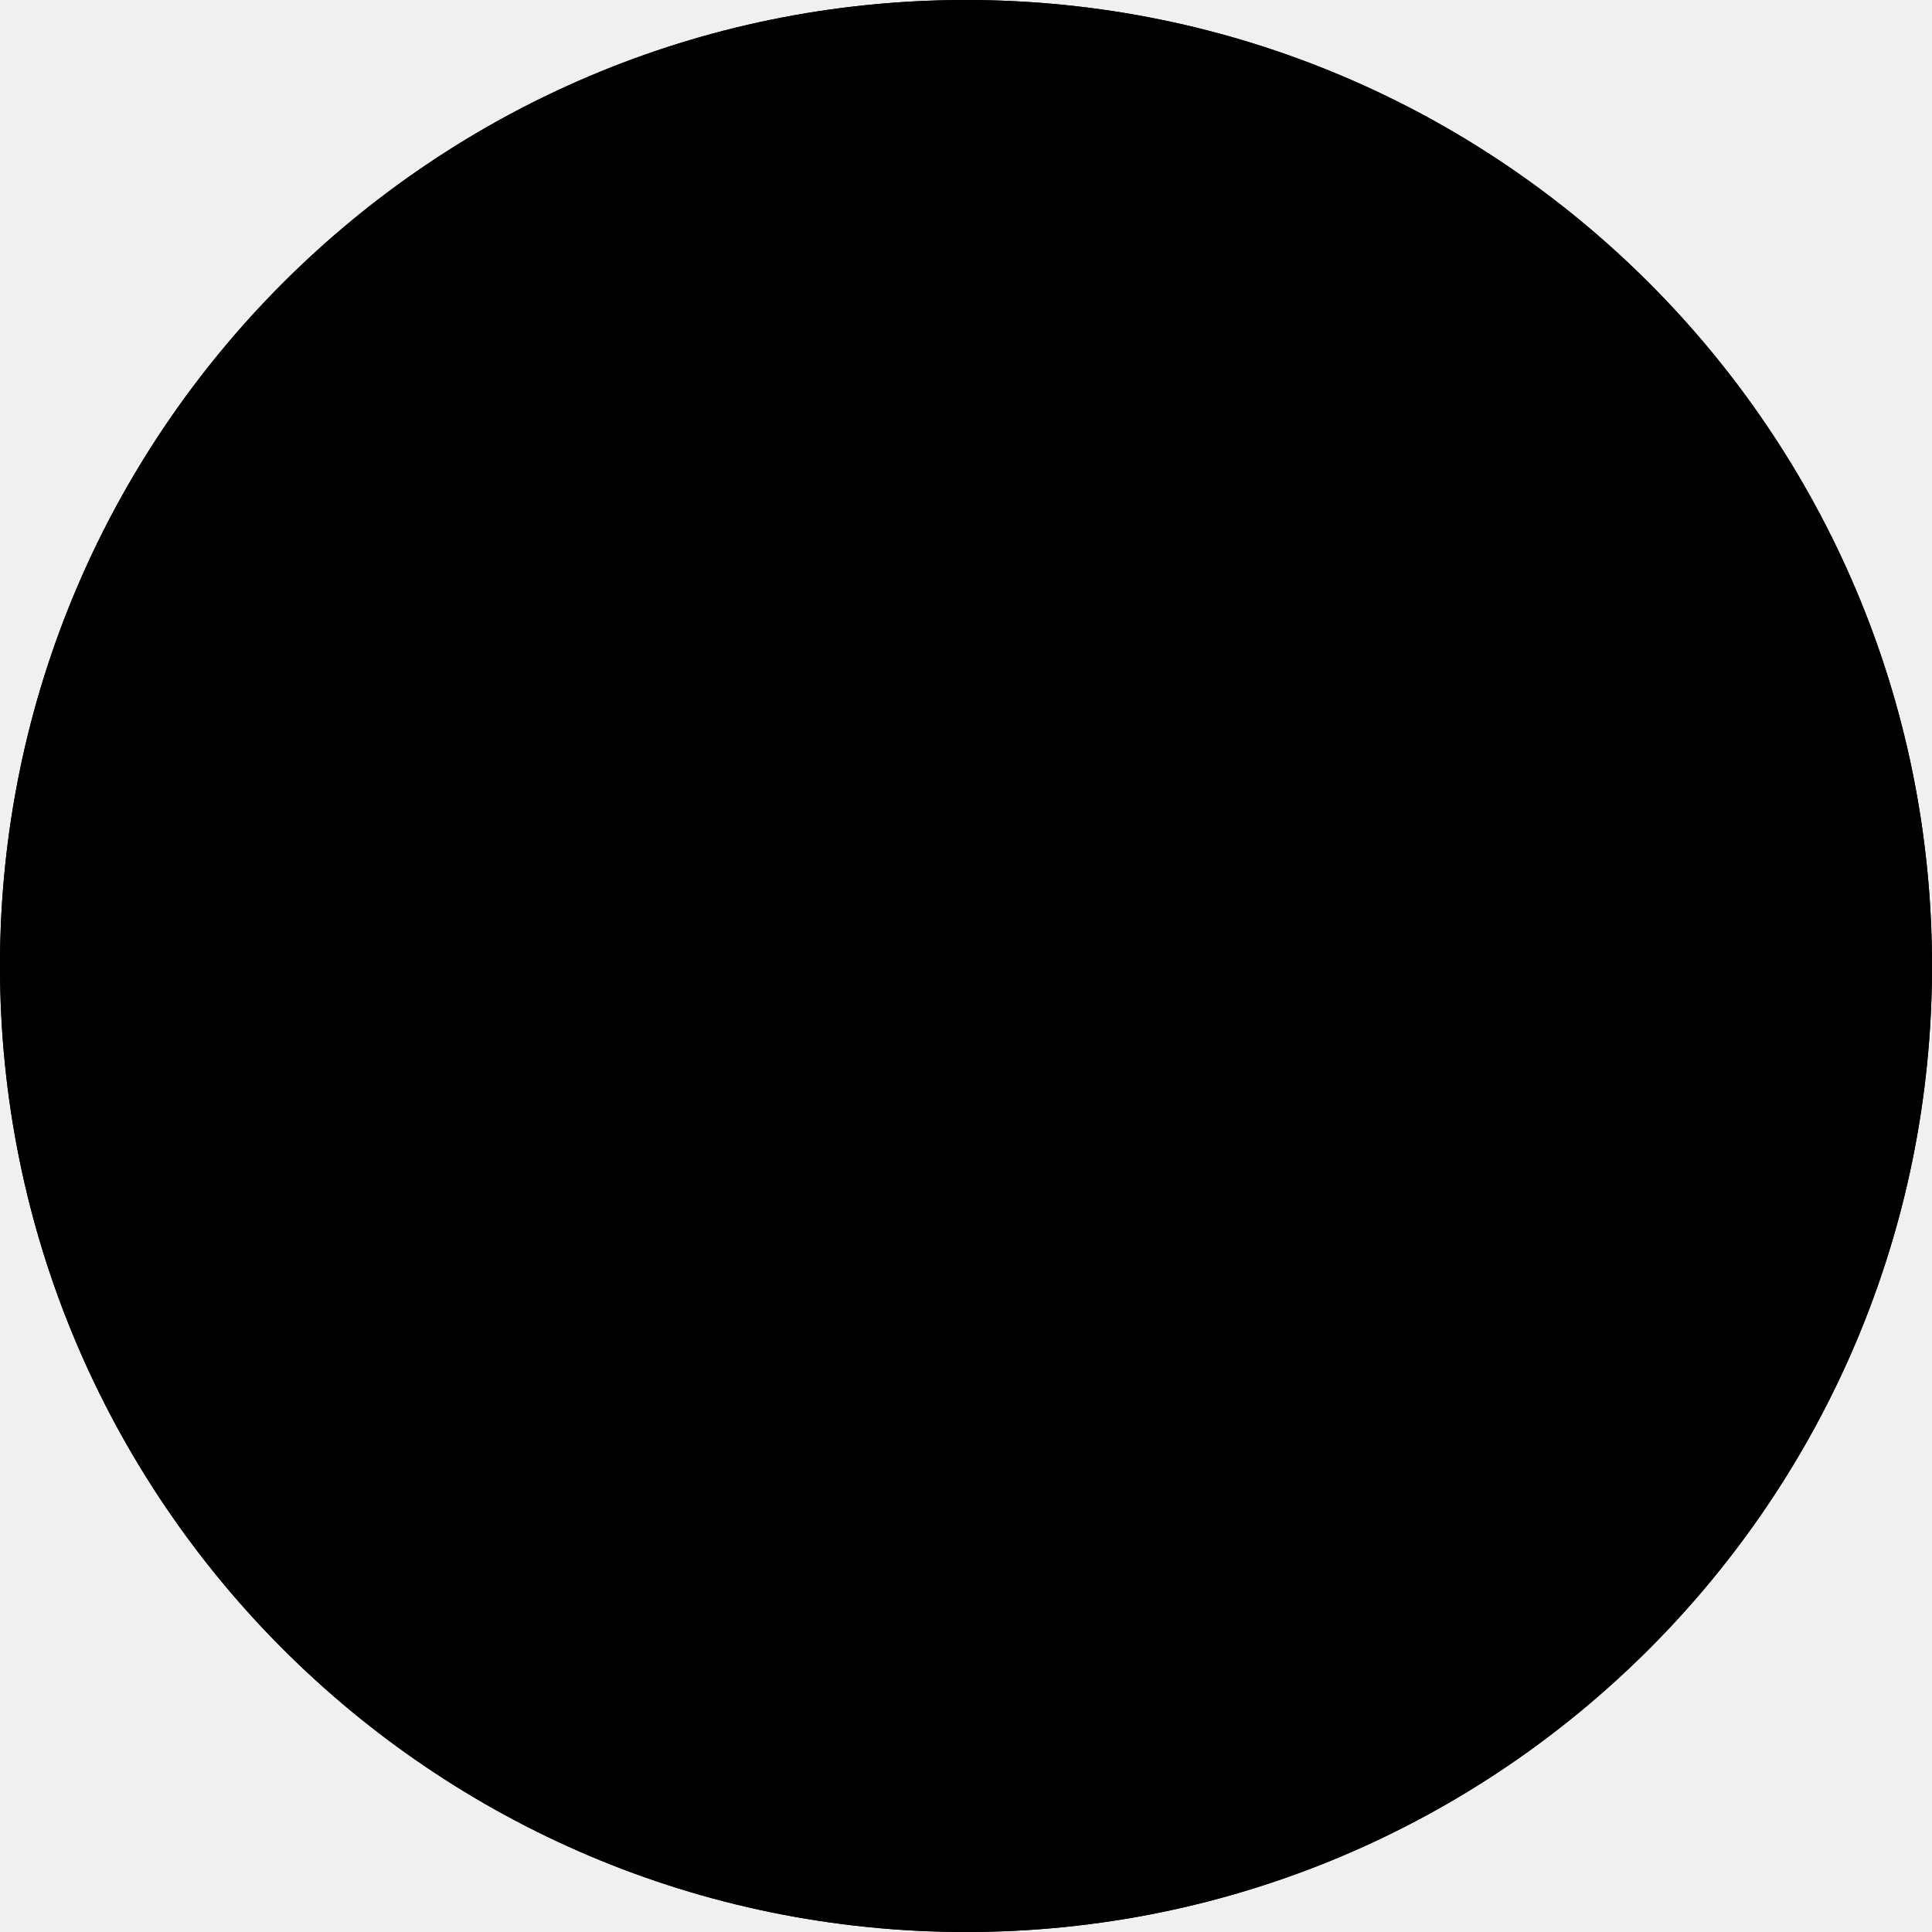
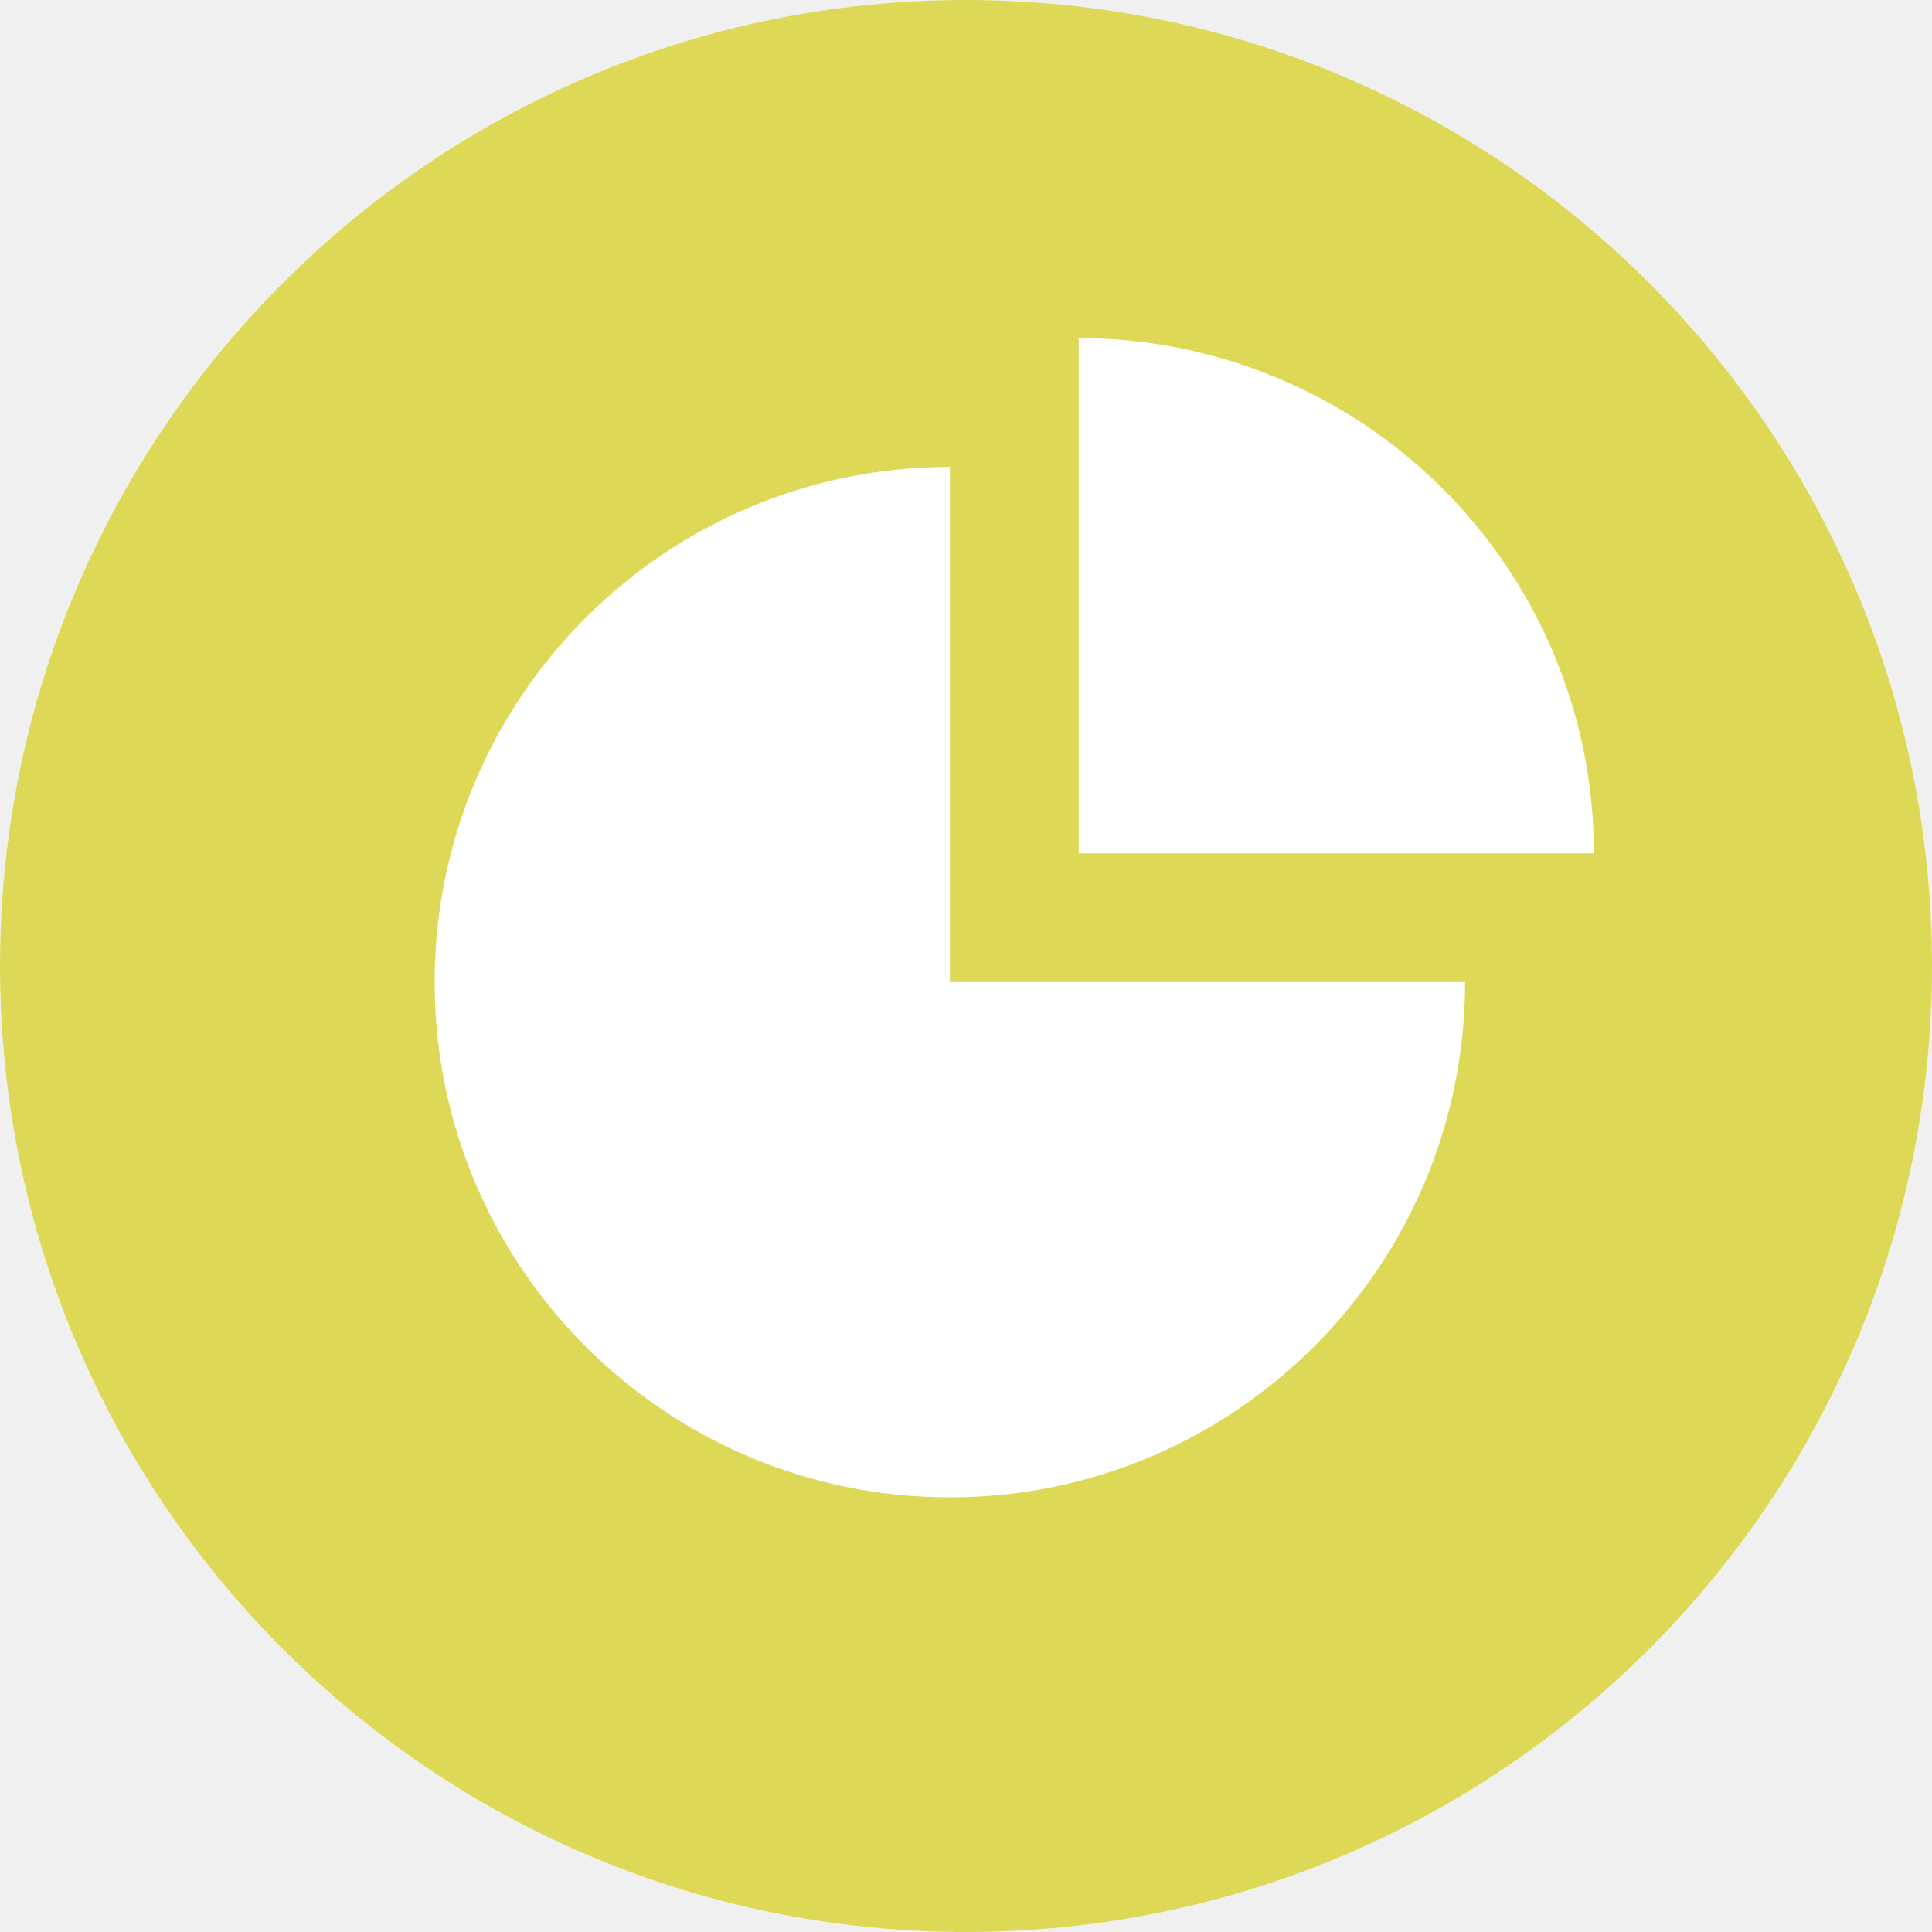
<svg xmlns="http://www.w3.org/2000/svg" viewBox="0 0 40 40">
-   <g fill-rule="evenodd">
-     <circle cx="20" cy="20" r="20" />
-     <path d="M40 20c0 11.046-8.954 20-20 20S0 31.046 0 20 8.954 0 20 0s20 8.954 20 20zm-9.667.333A10.667 10.667 0 1119.667 9.667v10.666h10.666zM26.415 7.812A10.666 10.666 0 0022.333 7v10.667H33a10.666 10.666 0 00-6.585-9.855z" />
+   <g fill="none" fill-rule="evenodd">
+     <circle fill="#FFF" cx="20" cy="20" r="20" />
+     <path d="M40 20c0 11.046-8.954 20-20 20S0 31.046 0 20 8.954 0 20 0s20 8.954 20 20zm-9.667.333A10.667 10.667 0 1119.667 9.667v10.666h10.666zM26.415 7.812A10.666 10.666 0 0022.333 7v10.667H33a10.666 10.666 0 00-6.585-9.855z" fill="#ddd856" />
  </g>
</svg>
